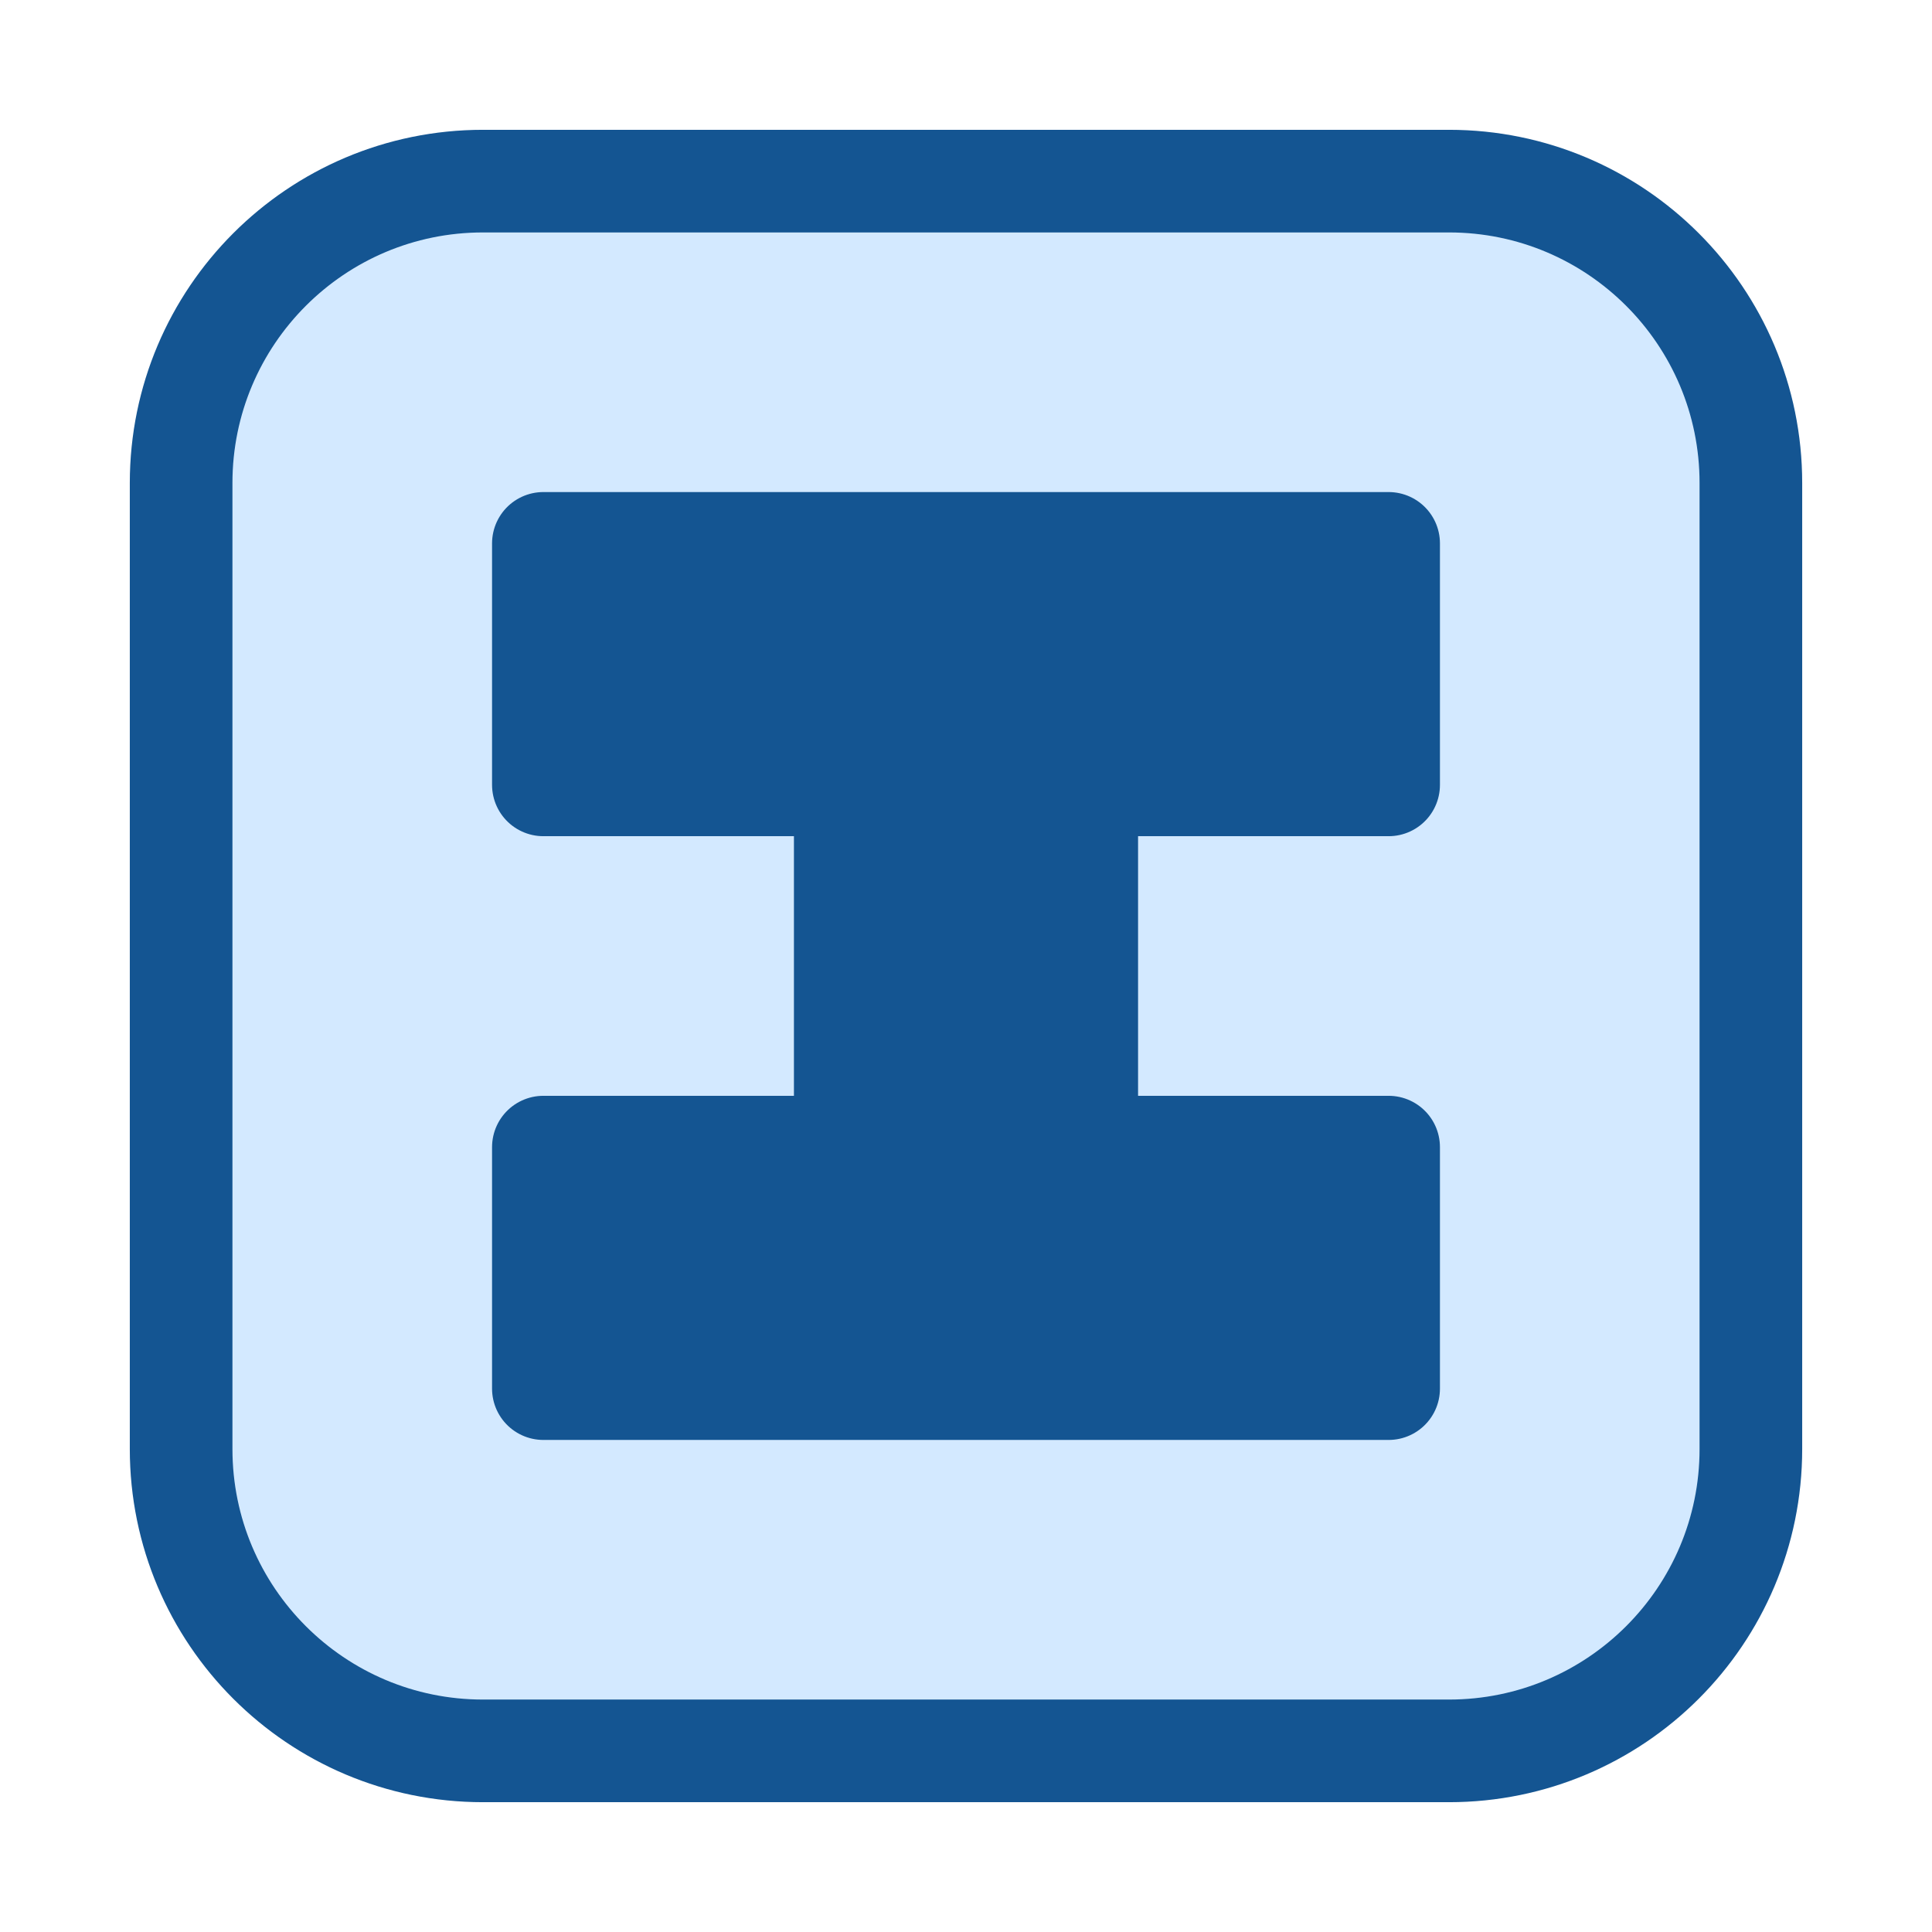
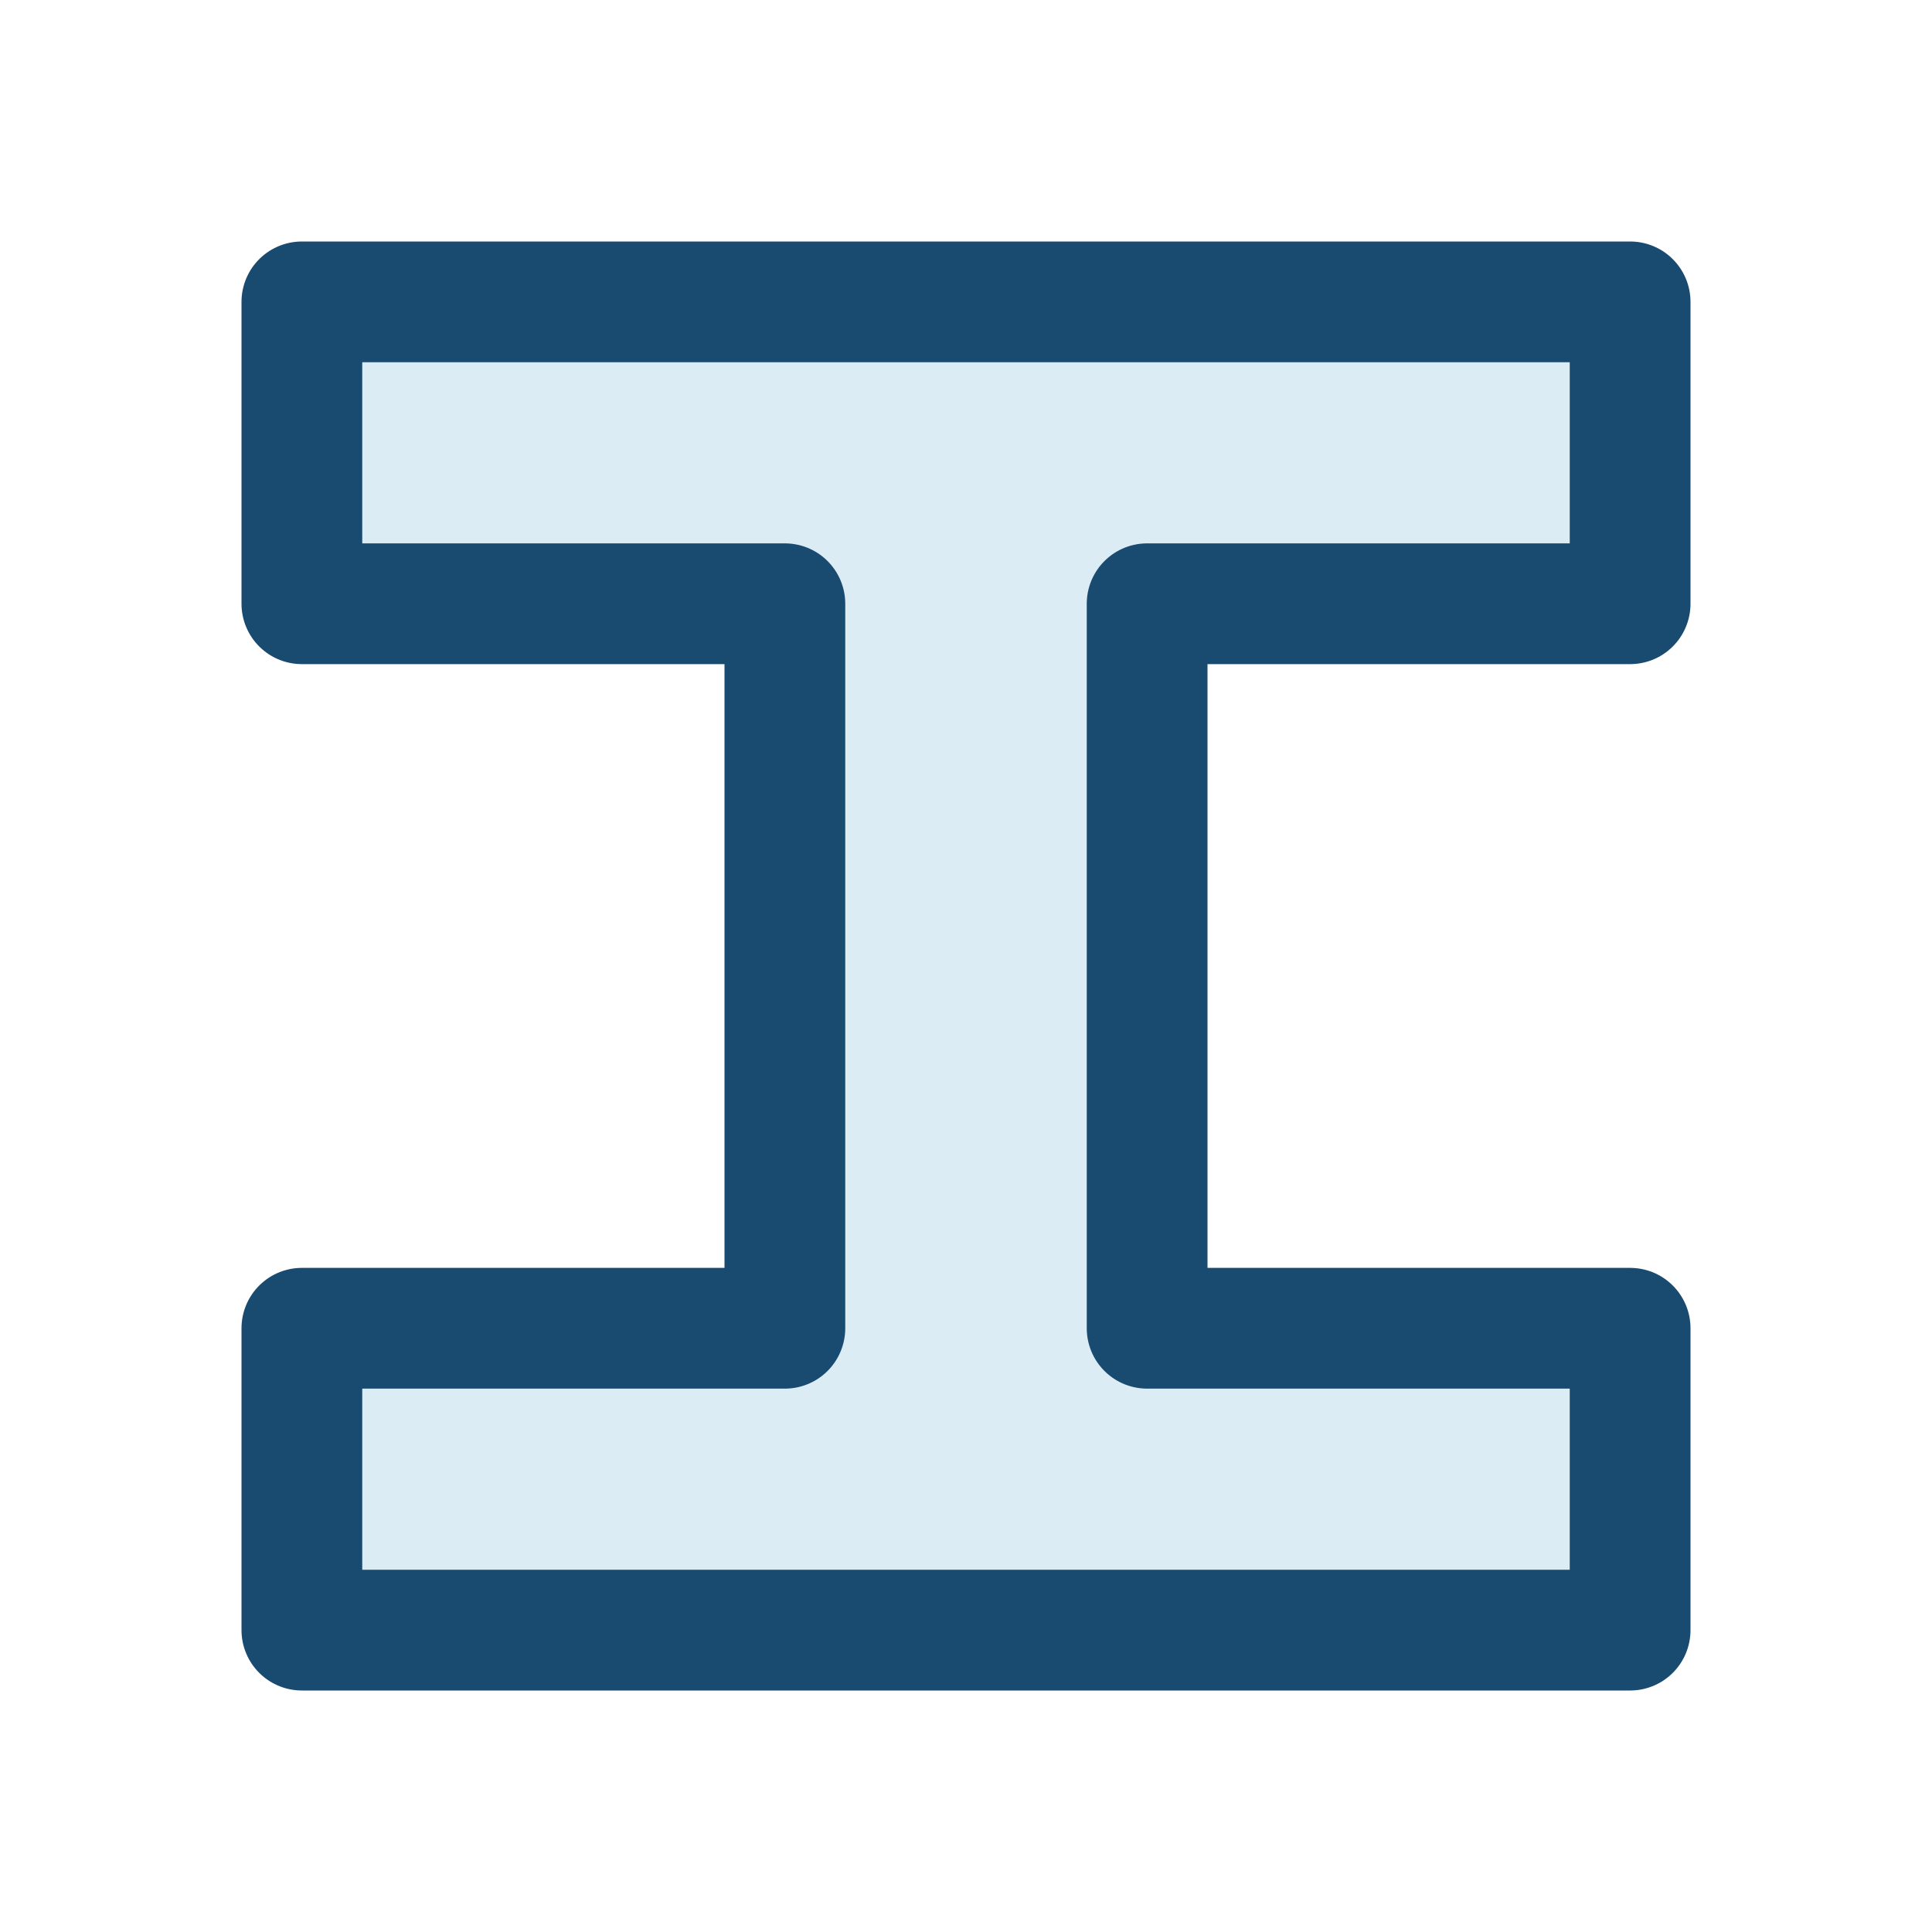
<svg xmlns="http://www.w3.org/2000/svg" width="32" height="32" viewBox="0 0 32 32">
-   <g stroke="#145592" stroke-width="1.7" stroke-linecap="round" stroke-linejoin="round" fill="#d3e9ff">
-     <rect x="3" y="3" width="26" height="26" rx="5" />
-     <path d="M9 9h14v4h-5v6h5v4H9v-4h5v-6H9z" fill="#145592" />
+   <g fill="none" stroke="#194a70" stroke-width="2" stroke-linecap="round" stroke-linejoin="round">
+     <path d="M5 5h22v5h-8v12h8v5H5v-5h8V10H5Z" fill="#dcecf5" />
  </g>
</svg>
